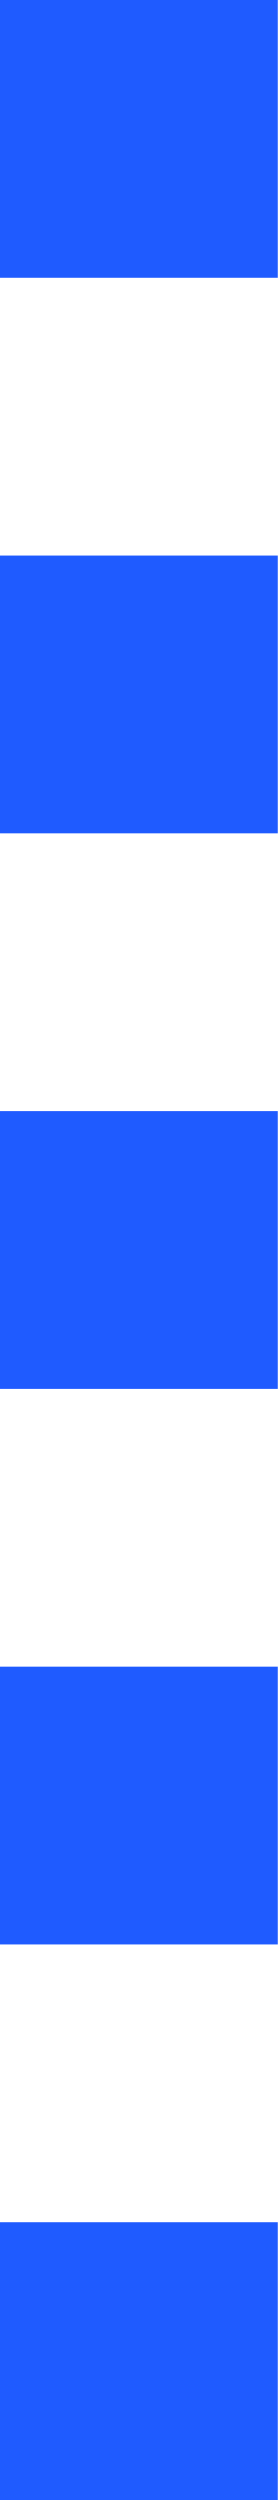
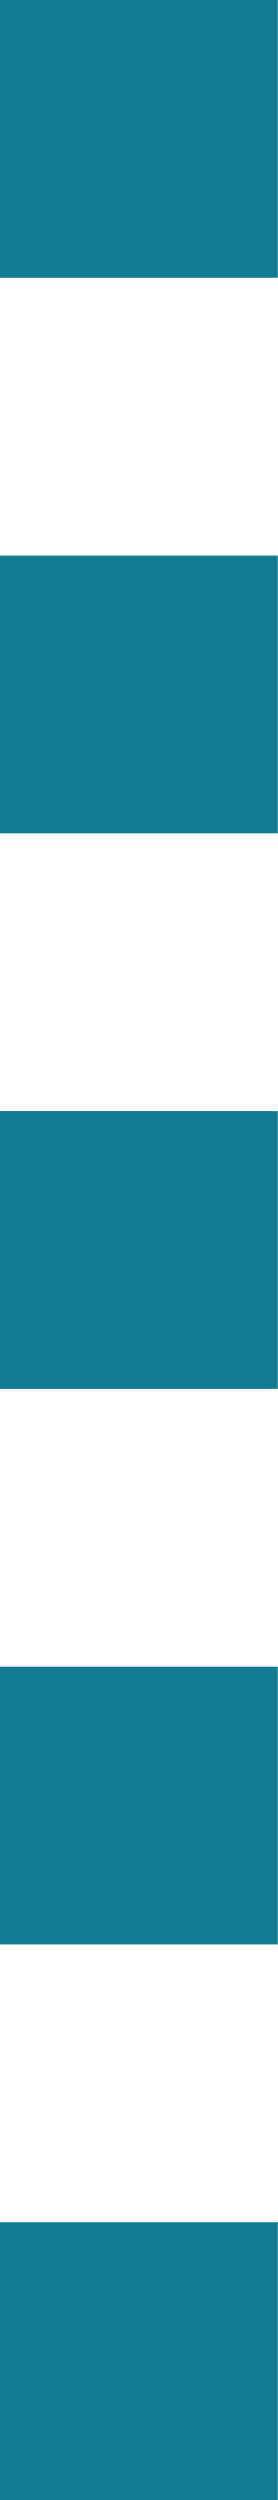
- <svg xmlns="http://www.w3.org/2000/svg" viewBox="0 0 12 108" width="12" height="108" fill="#1f5bff">
+ <svg xmlns="http://www.w3.org/2000/svg" viewBox="0 0 12 108" width="12" height="108" fill="#127b91">
  <rect y="0" width="12" height="12" />
  <rect y="24" width="12" height="12" />
  <rect y="48" width="12" height="12" />
  <rect y="72" width="12" height="12" />
  <rect y="96" width="12" height="12" />
</svg>
